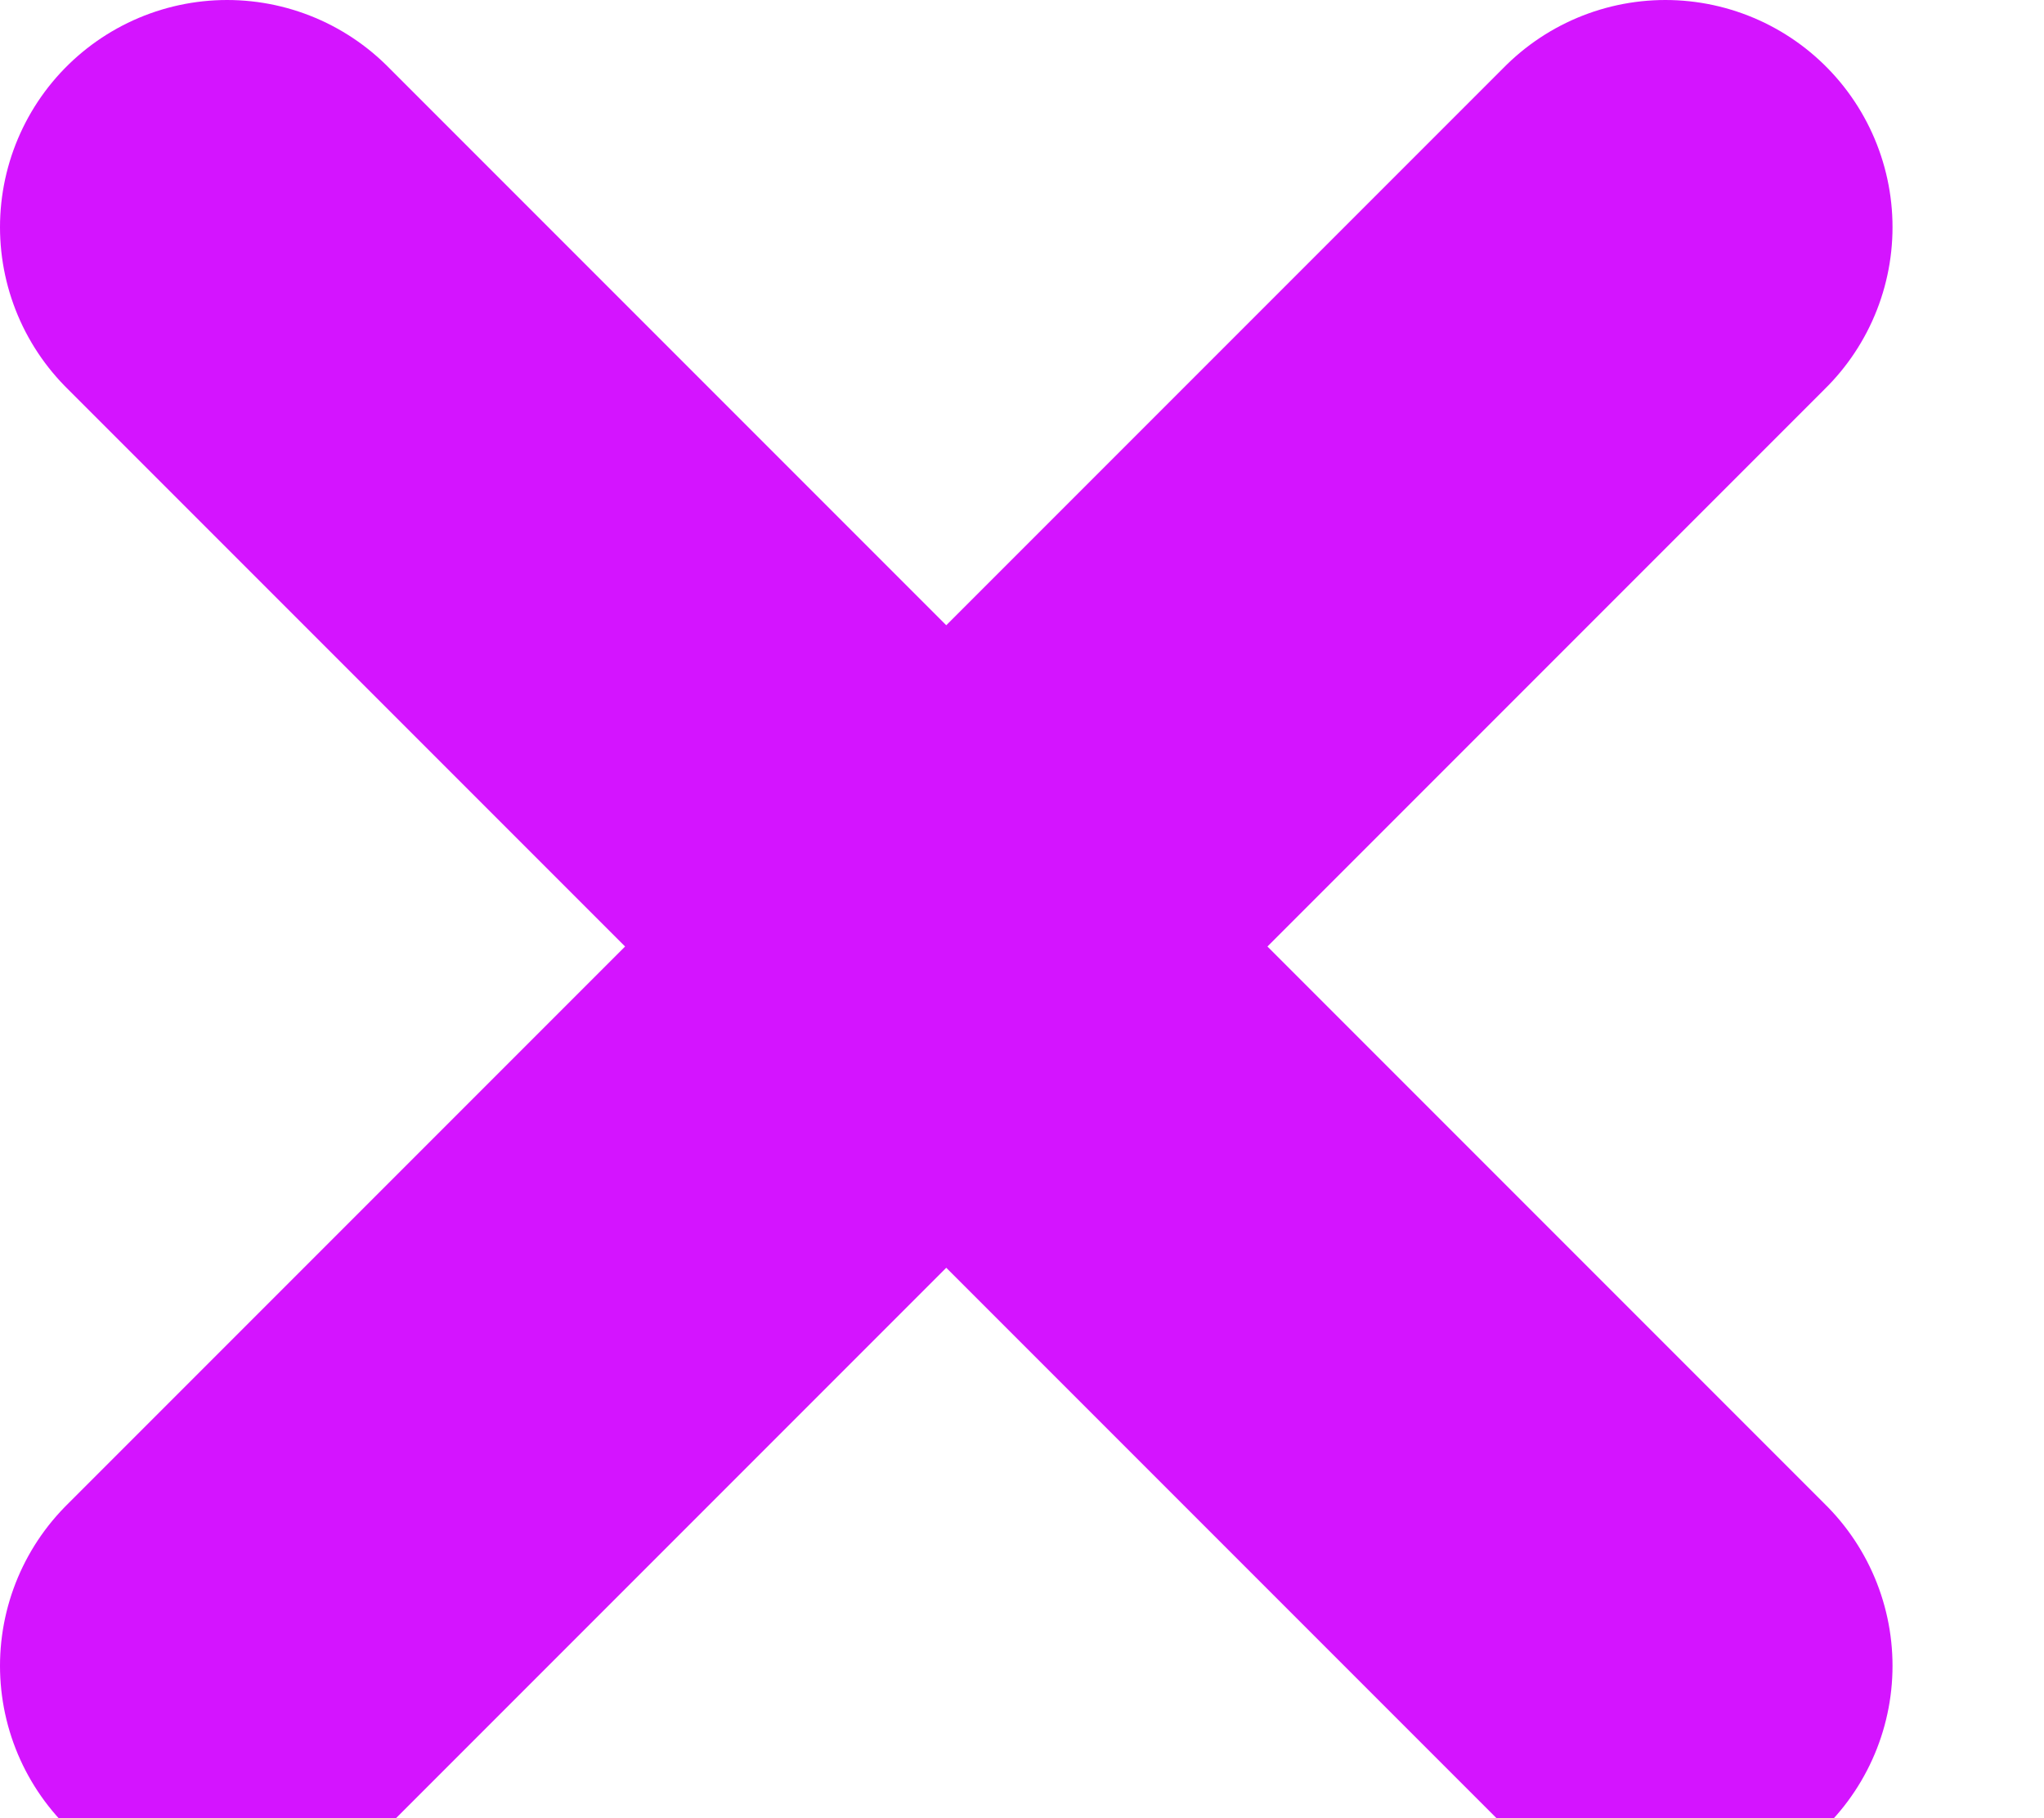
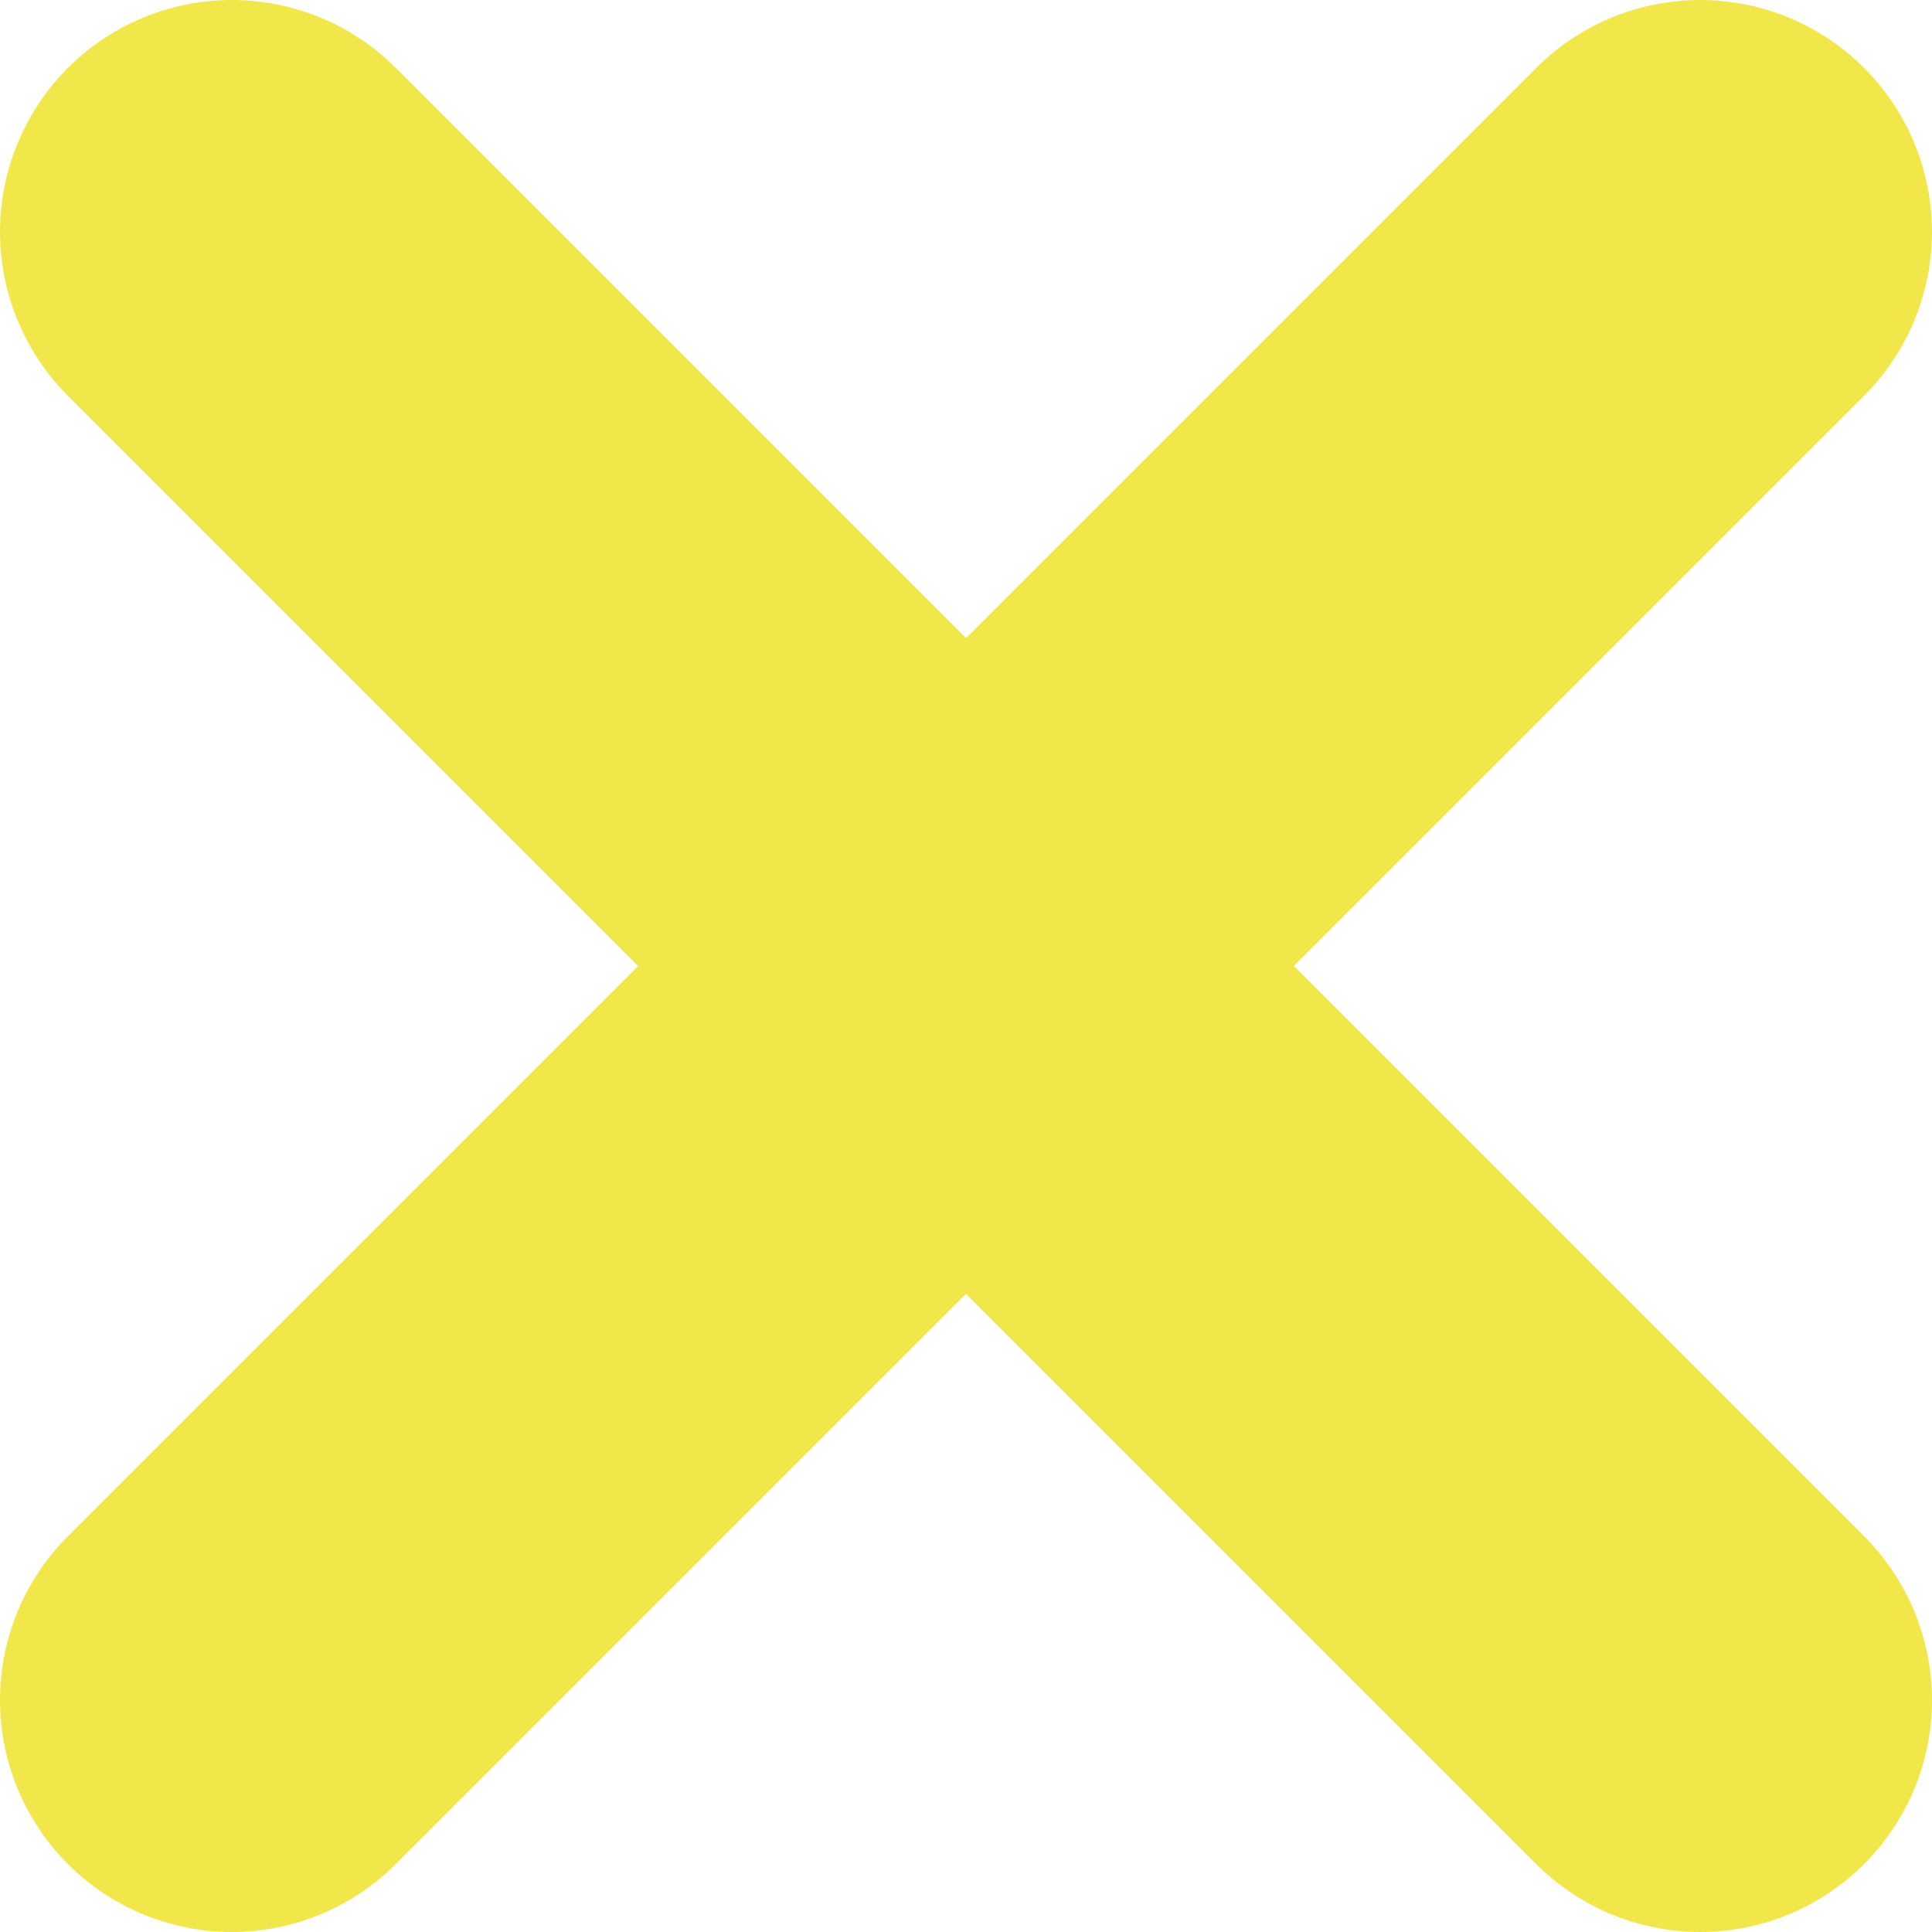
- <svg xmlns="http://www.w3.org/2000/svg" width="9" height="8" viewBox="0 0 9 8">
-   <path fill="none" stroke="#d414ff" stroke-width="2" d="M1 7.333L7.333 1M1 1L7.333 7.333" stroke-linecap="round" stroke-linejoin="round" />
+ <svg xmlns="http://www.w3.org/2000/svg" version="1.1" width="8.333" height="8.333" viewBox="0,0,8.333,8.333">
+   <g transform="translate(-235.5,-176)">
+     <g data-paper-data="{&quot;isPaintingLayer&quot;:true}" fill="none" fill-rule="nonzero" stroke="#f1e74a" stroke-width="2" stroke-linecap="round" stroke-linejoin="round" stroke-miterlimit="10" stroke-dasharray="" stroke-dashoffset="0" style="mix-blend-mode: normal">
+       <path d="M236.5,183.333l6.333,-6.333M236.5,177l6.333,6.333" />
+     </g>
+   </g>
</svg>
